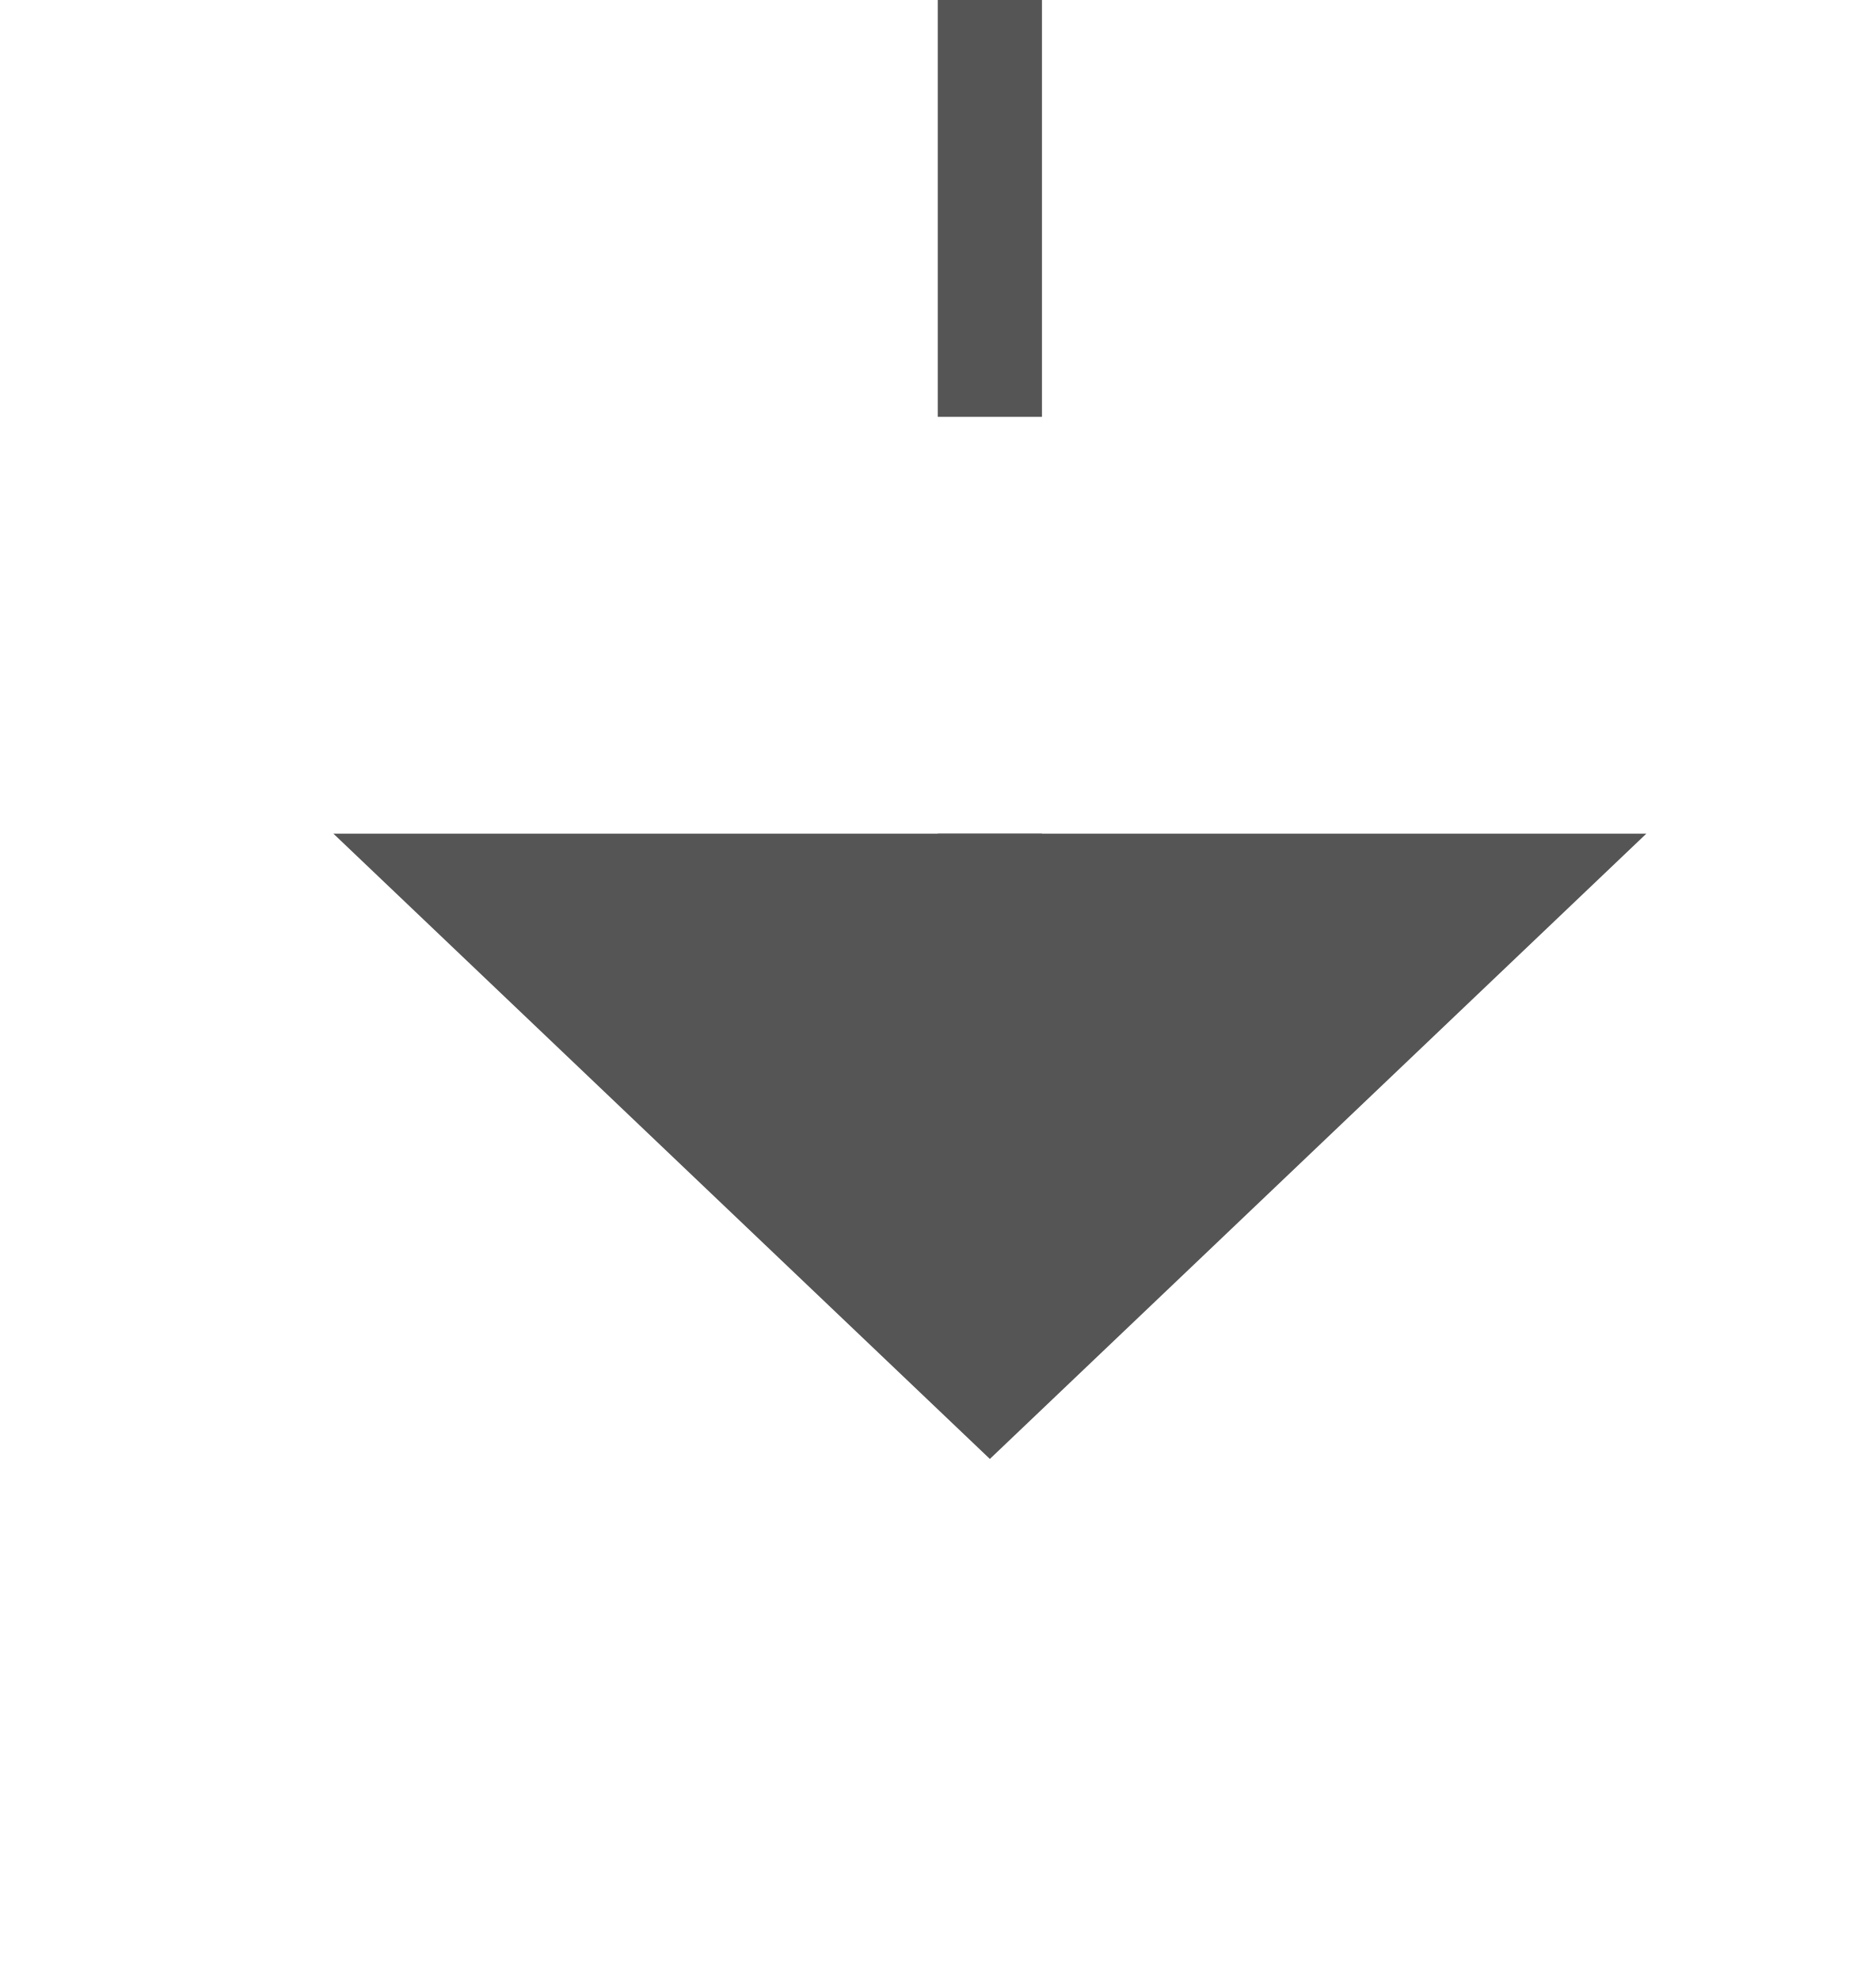
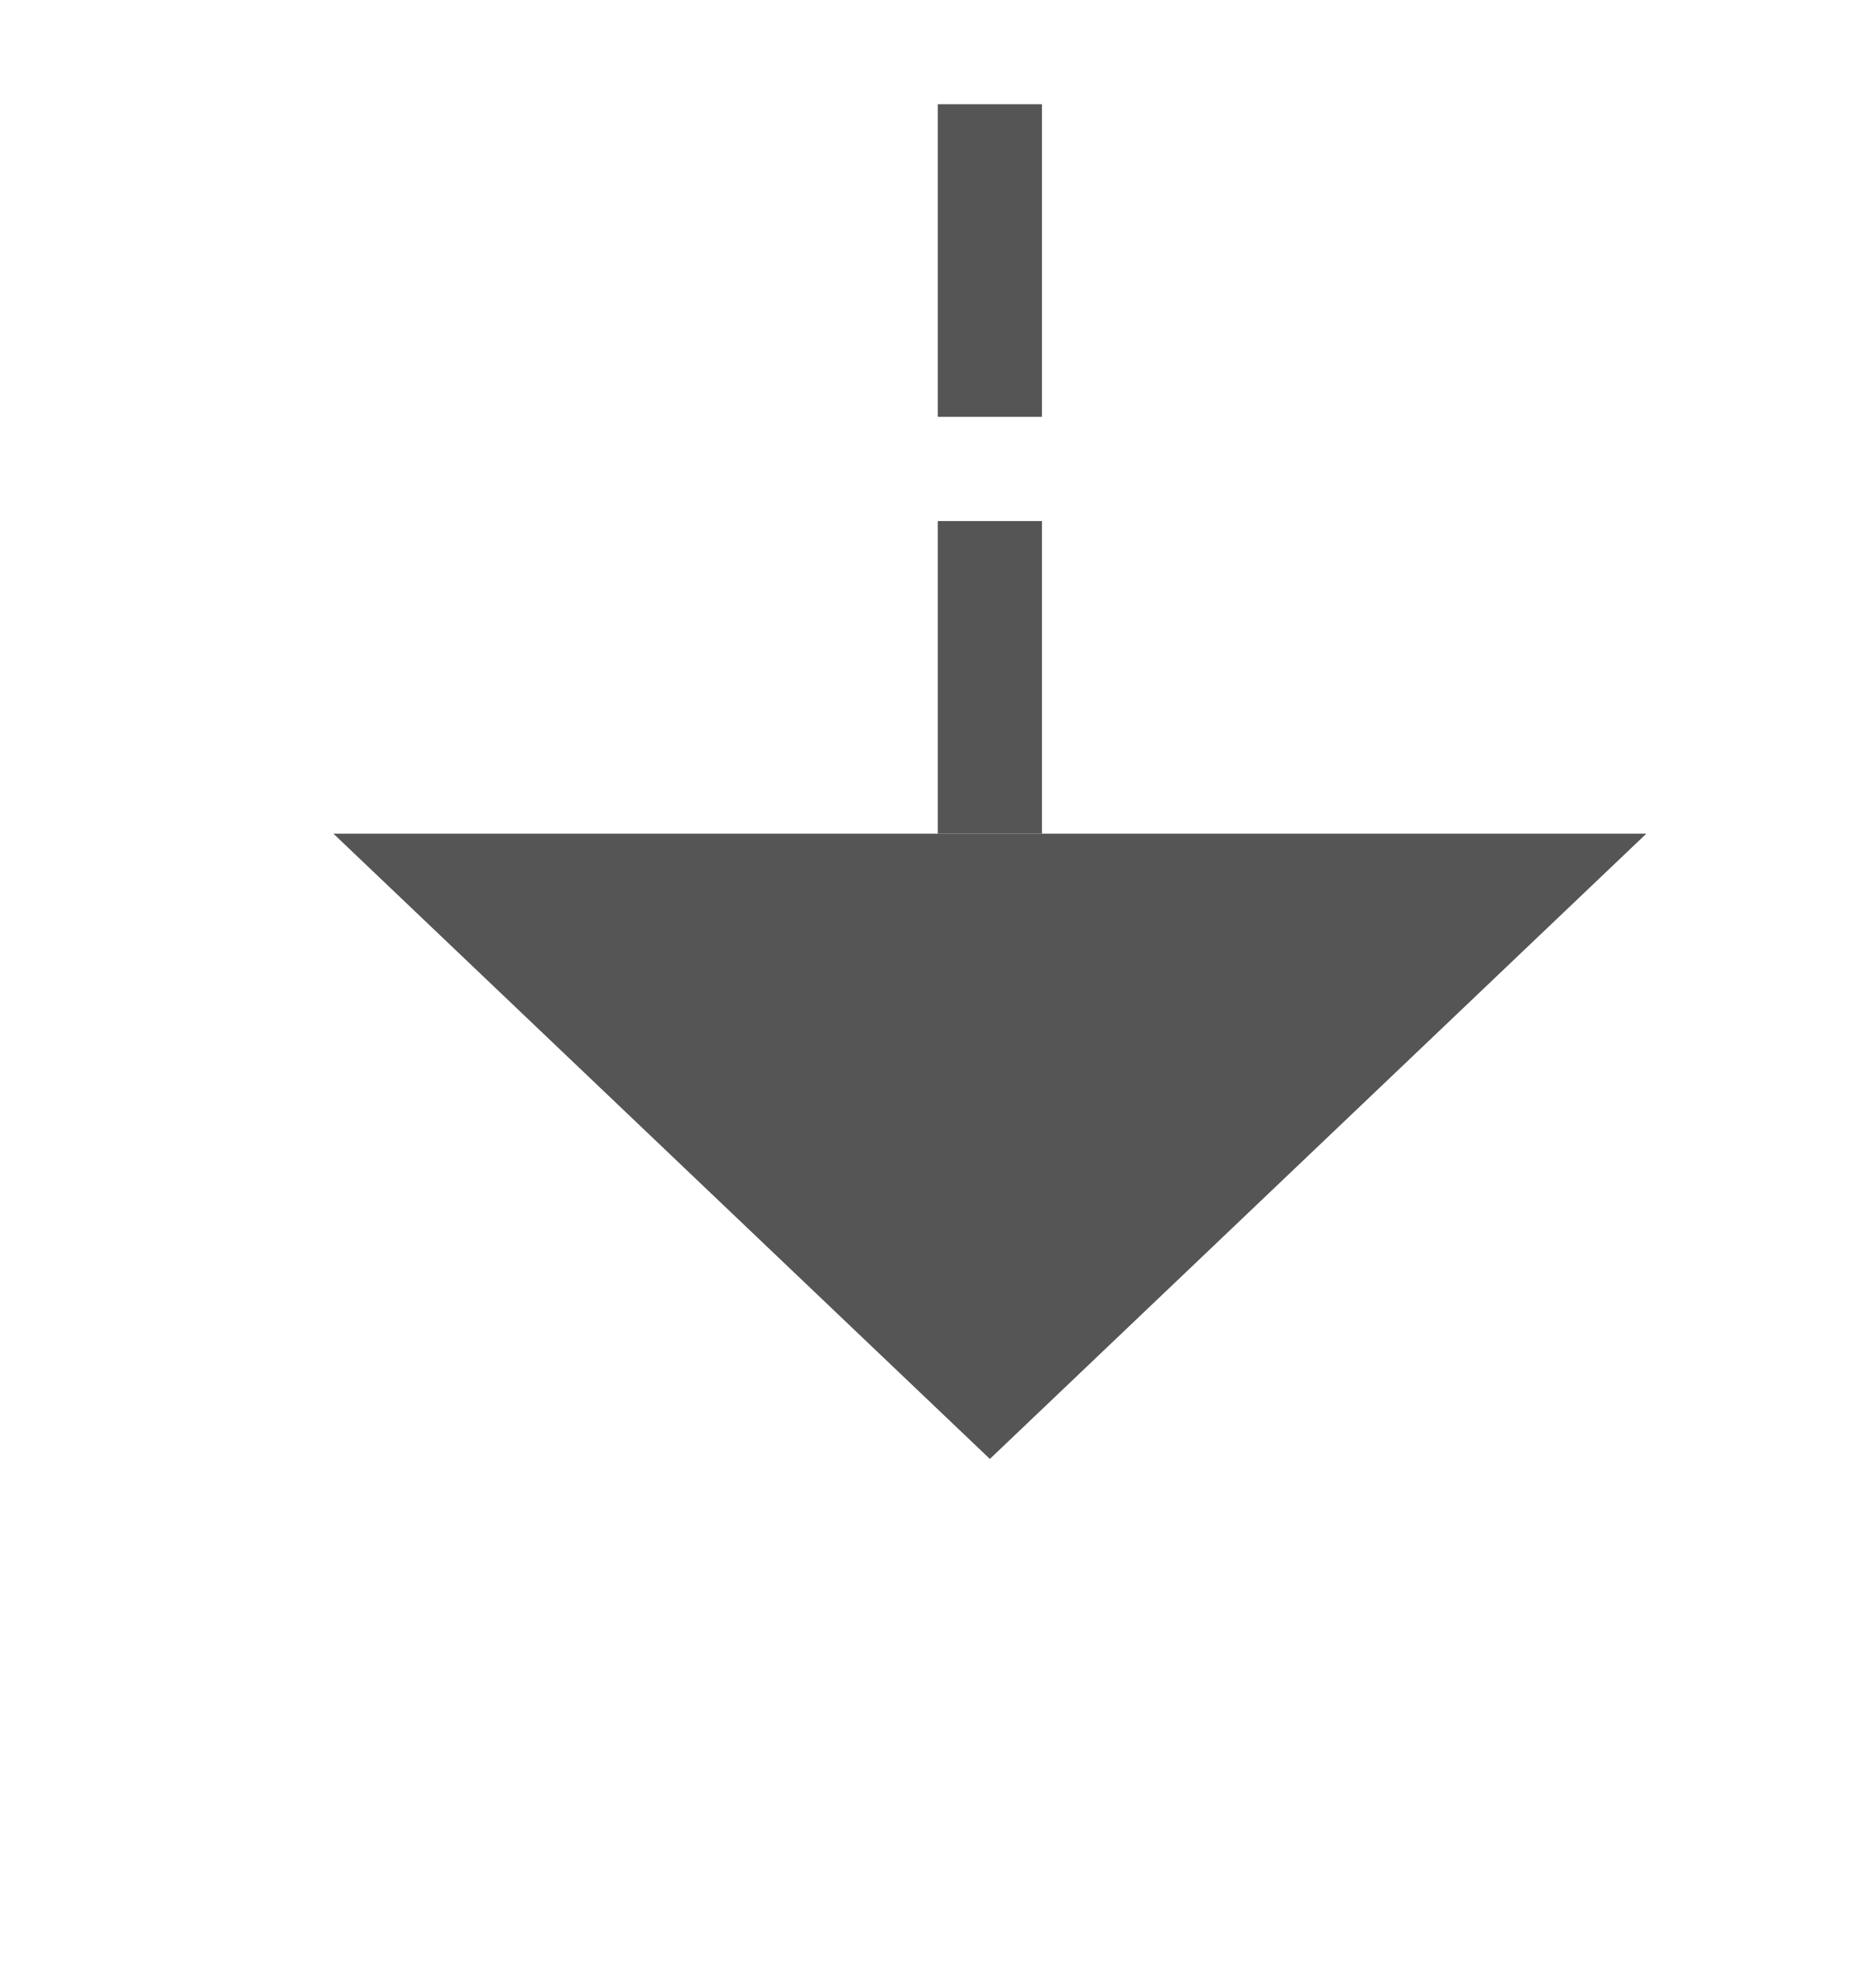
<svg xmlns="http://www.w3.org/2000/svg" version="1.1" width="18px" height="19px" preserveAspectRatio="xMidYMin meet" viewBox="2019 1168  16 19">
-   <path d="M 1855.5 1049  L 1855.5 1138.5  L 2027.5 1138.5  L 2027.5 1177  " stroke-width="1" stroke-dasharray="9,4" stroke="#555555" fill="none" />
+   <path d="M 1855.5 1049  L 1855.5 1138.5  L 2027.5 1138.5  L 2027.5 1177  " stroke-width="1" stroke-dasharray="3,1" stroke="#555555" fill="none" />
  <path d="M 2021.2 1176  L 2027.5 1182  L 2033.8 1176  L 2021.2 1176  Z " fill-rule="nonzero" fill="#555555" stroke="none" />
</svg>
